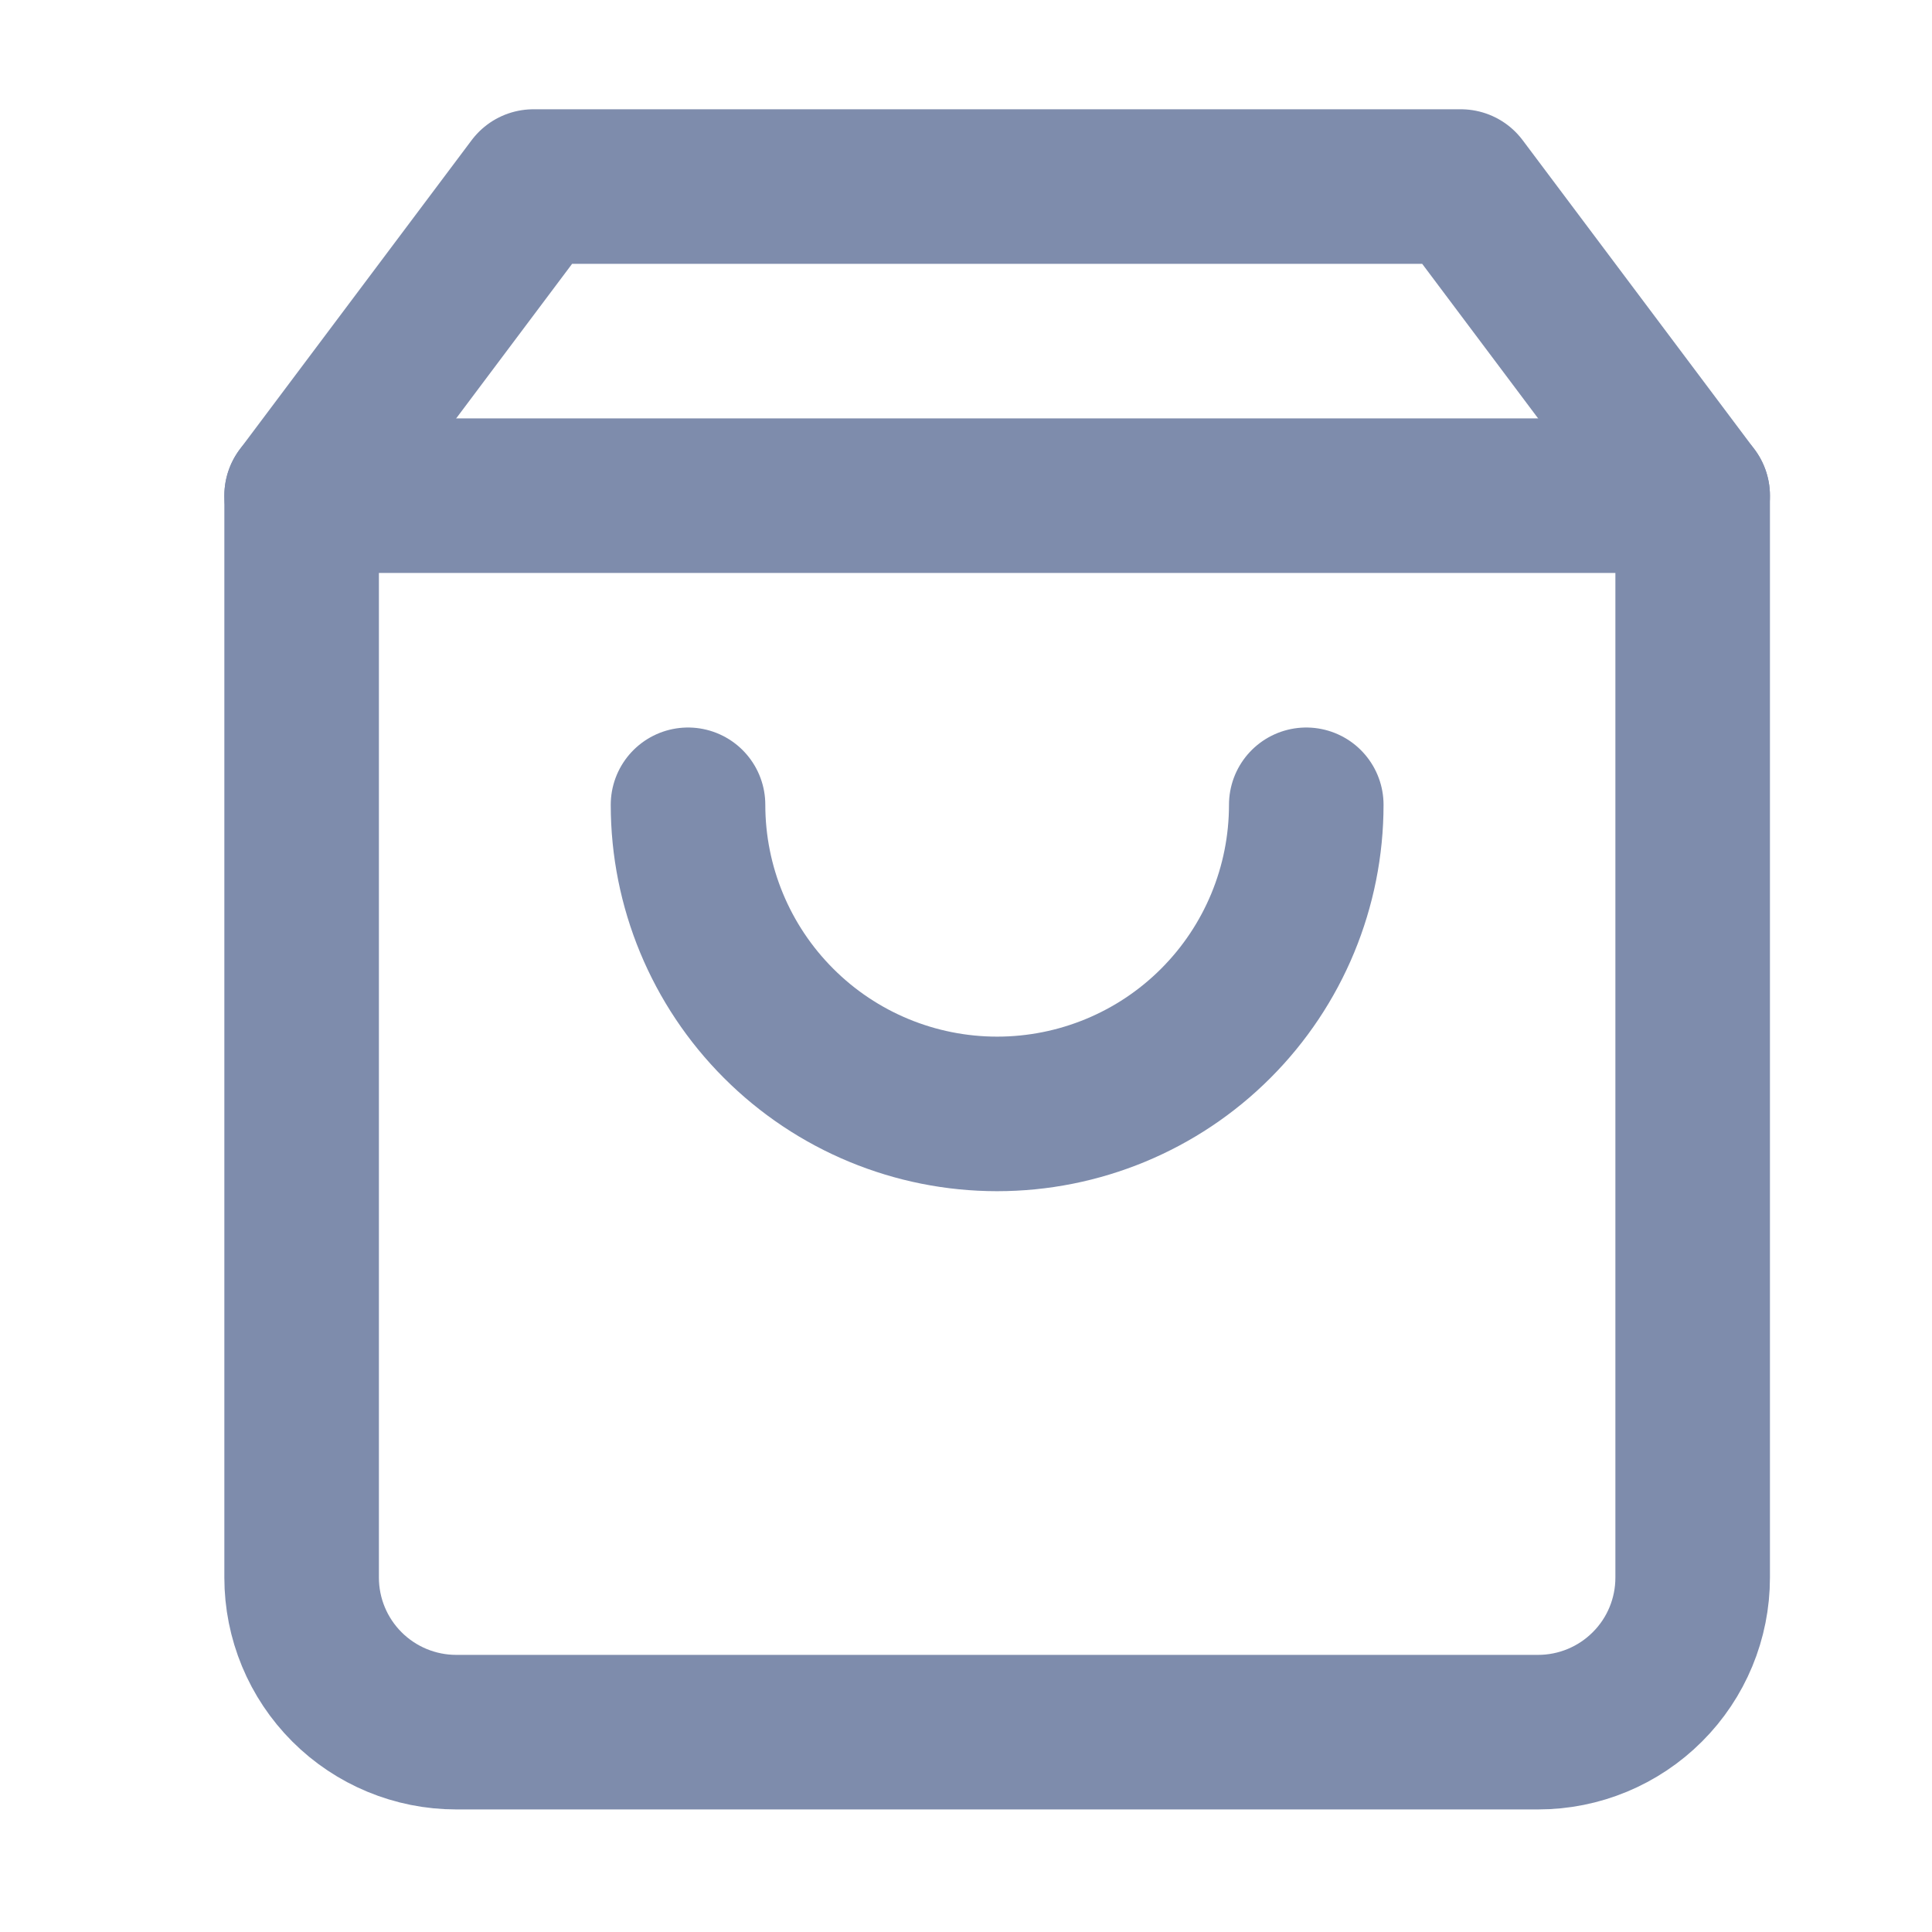
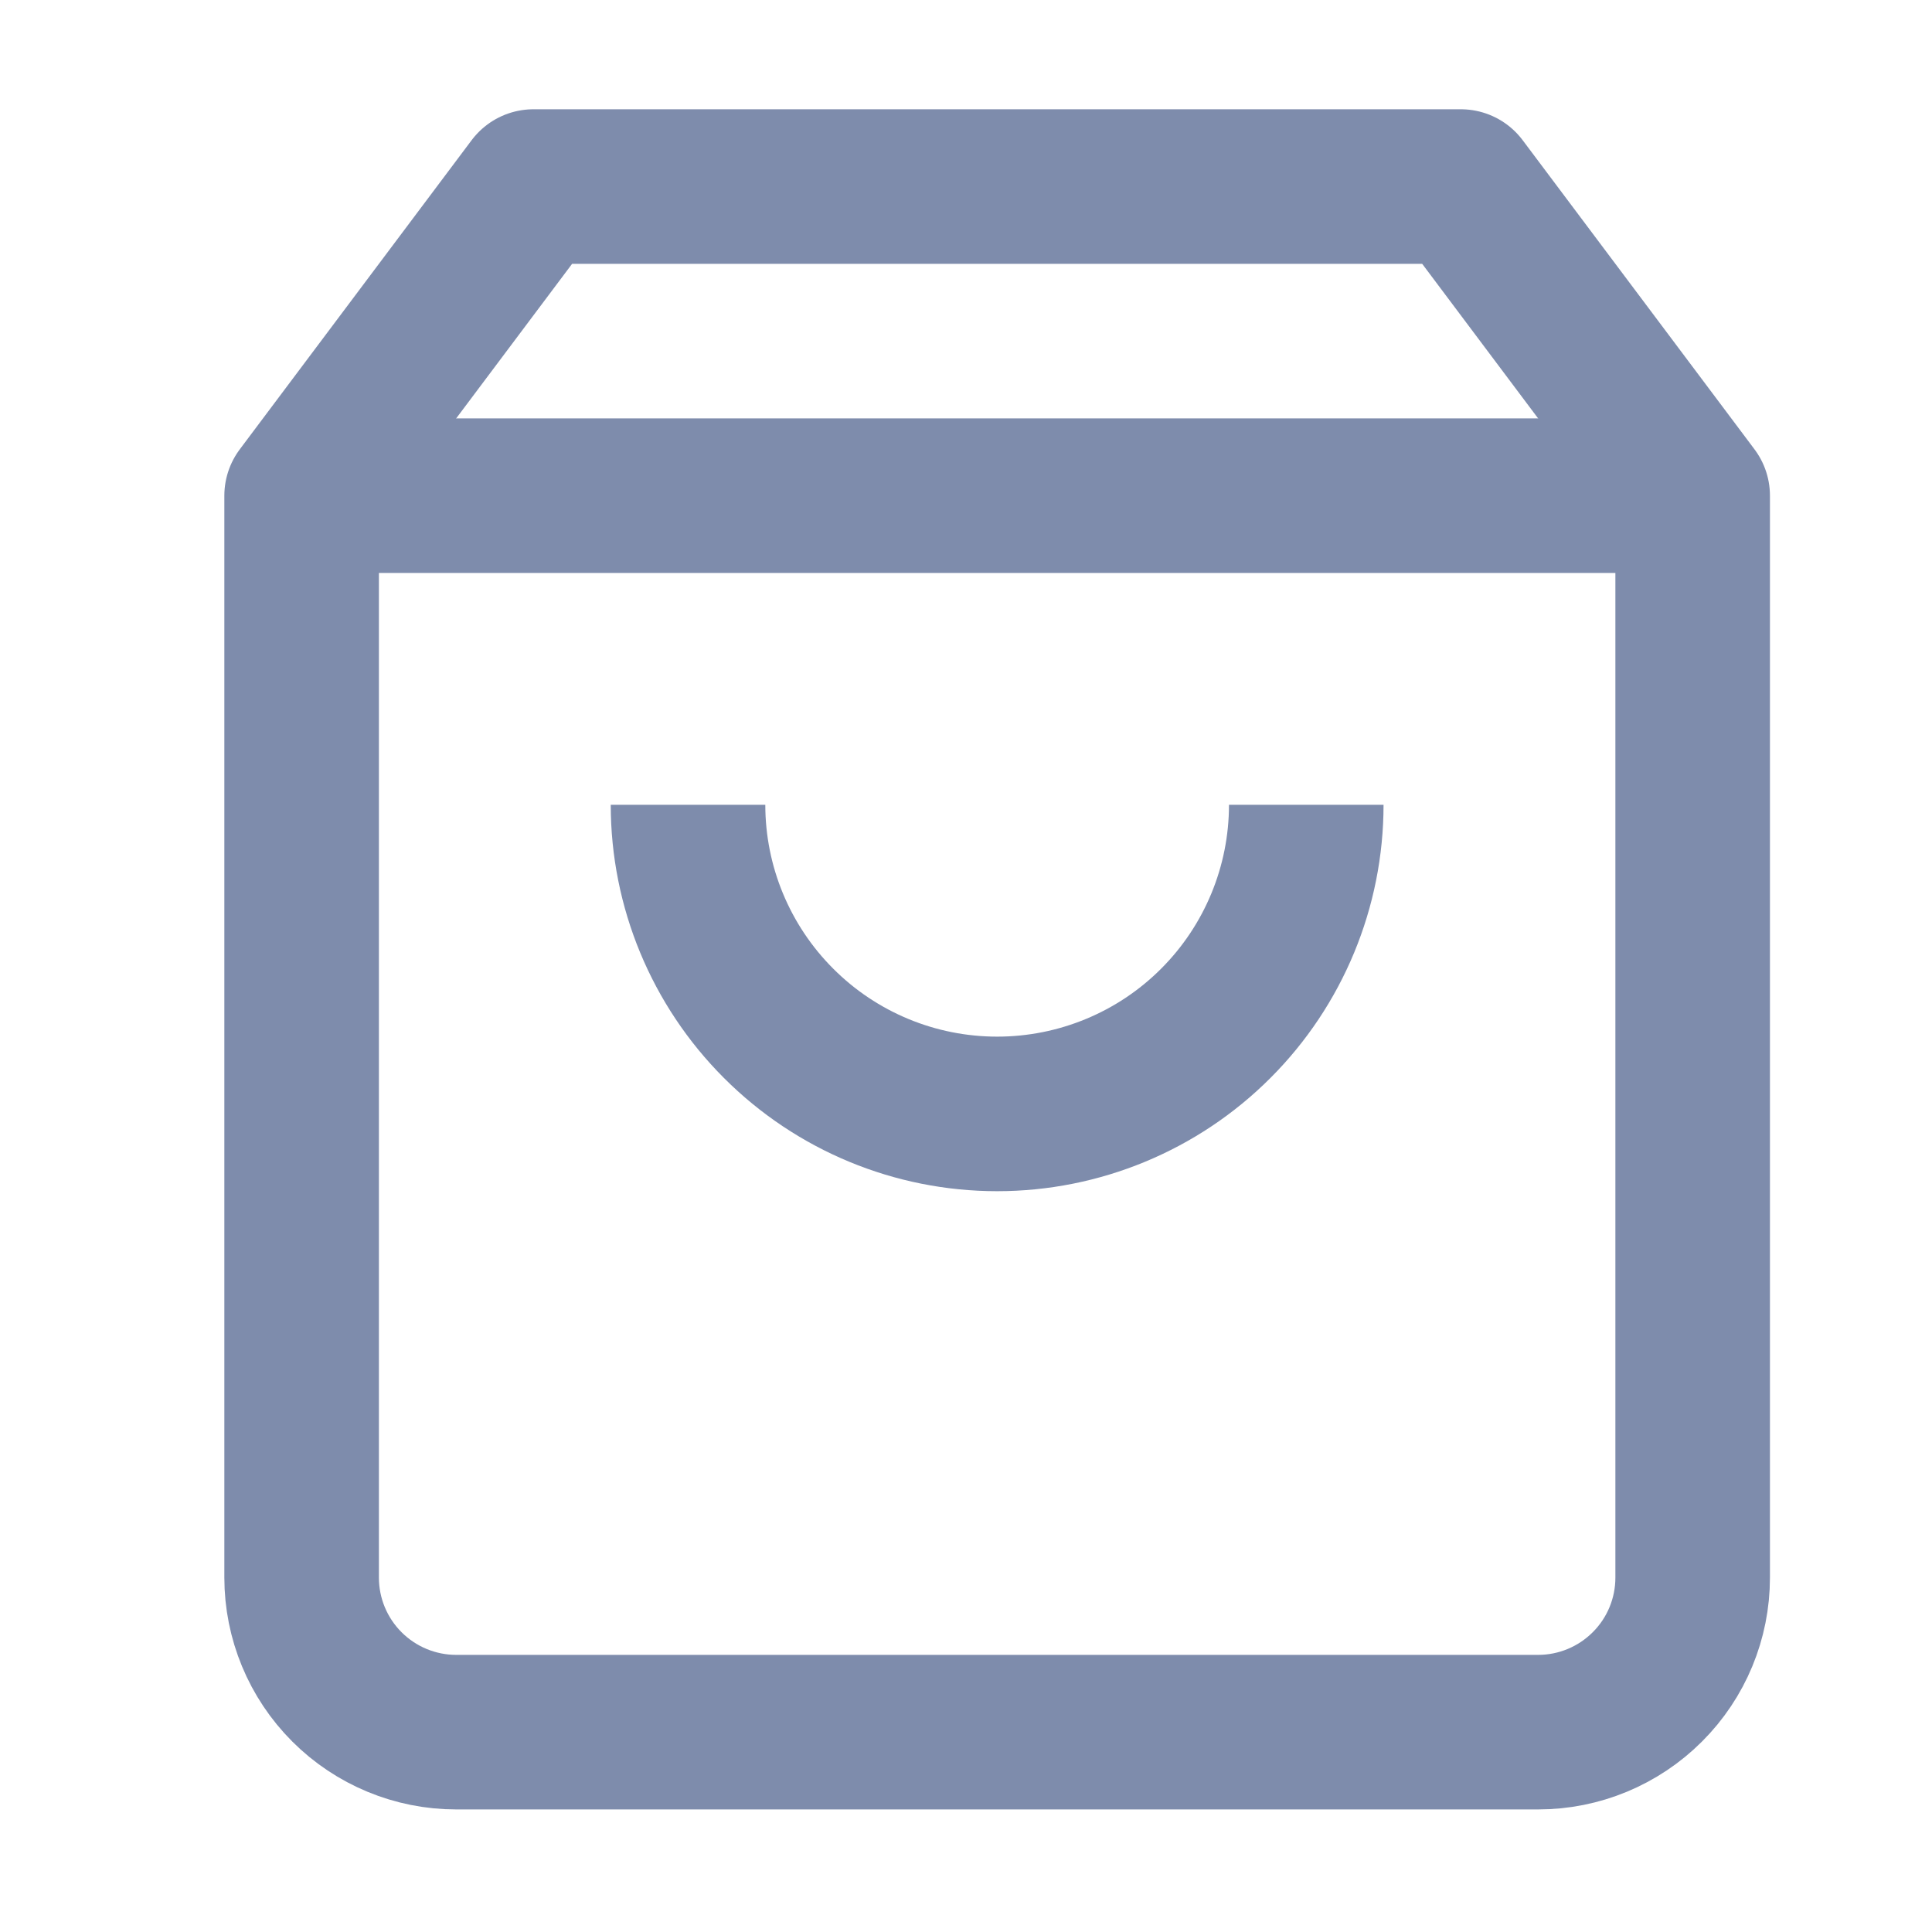
<svg xmlns="http://www.w3.org/2000/svg" className="icon me-3" width="25" height="25" viewBox="0 0 25 25" fill="none">
-   <path d="M6.903 2.414L3.903 6.414V20.414C3.903 20.945 4.114 21.453 4.489 21.828C4.864 22.203 5.373 22.414 5.903 22.414H19.903C20.434 22.414 20.942 22.203 21.317 21.828C21.693 21.453 21.903 20.945 21.903 20.414V6.414L18.903 2.414H6.903Z" stroke="#7E8CAC" stroke-width="2" stroke-linecap="round" stroke-linejoin="round" />
-   <path d="M16.903 10.414C16.903 11.475 16.482 12.492 15.732 13.242C14.982 13.993 13.964 14.414 12.903 14.414C11.842 14.414 10.825 13.993 10.075 13.242C9.325 12.492 8.903 11.475 8.903 10.414" stroke="#7E8CAC" stroke-width="2" stroke-linecap="round" stroke-linejoin="round" />
-   <path d="M3.903 6.414H21.903" stroke="#7E8CAC" stroke-width="2" stroke-linecap="round" stroke-linejoin="round" />
+   <path d="M6.903 2.414L3.903 6.414V20.414C3.903 20.945 4.114 21.453 4.489 21.828C4.864 22.203 5.373 22.414 5.903 22.414H19.903C20.434 22.414 20.942 22.203 21.317 21.828C21.693 21.453 21.903 20.945 21.903 20.414V6.414L18.903 2.414H6.903Z" stroke="#7E8CAC" stroke-width="2" strokeLinecap="round" stroke-linejoin="round" />
+   <path d="M16.903 10.414C16.903 11.475 16.482 12.492 15.732 13.242C14.982 13.993 13.964 14.414 12.903 14.414C11.842 14.414 10.825 13.993 10.075 13.242C9.325 12.492 8.903 11.475 8.903 10.414" stroke="#7E8CAC" stroke-width="2" strokeLinecap="round" stroke-linejoin="round" />
+   <path d="M3.903 6.414H21.903" stroke="#7E8CAC" stroke-width="2" strokeLinecap="round" stroke-linejoin="round" />
</svg>
